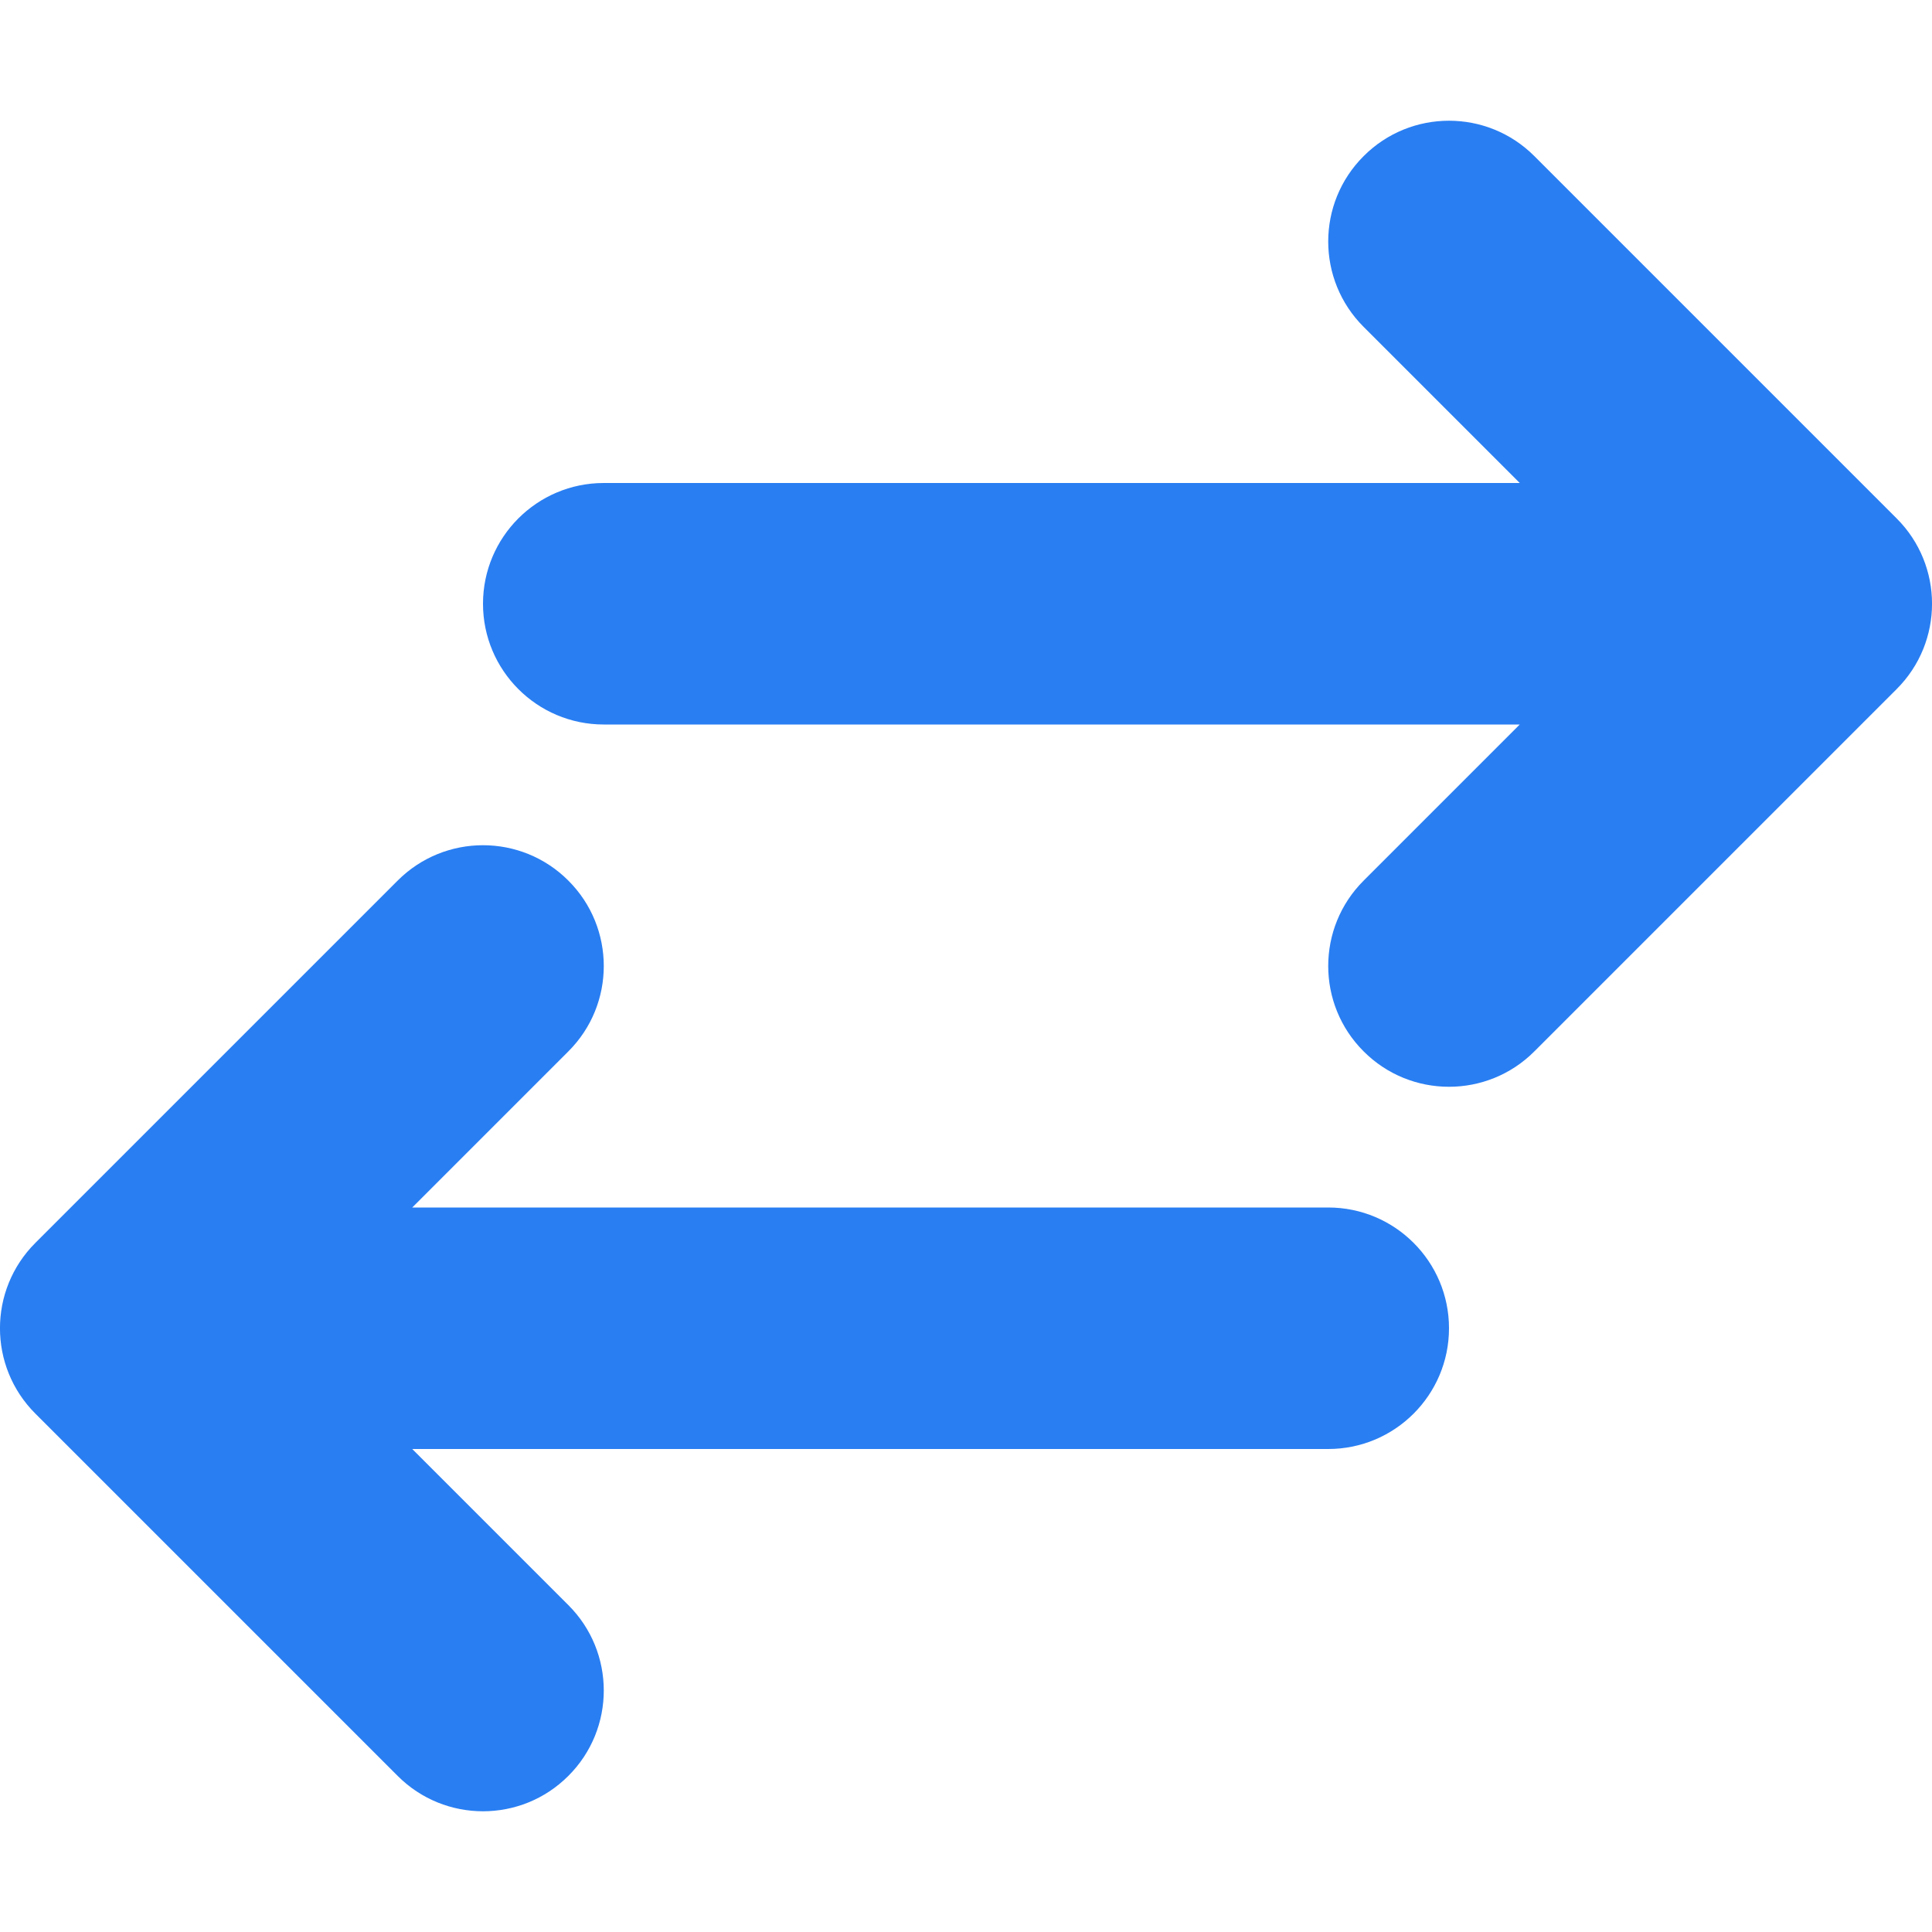
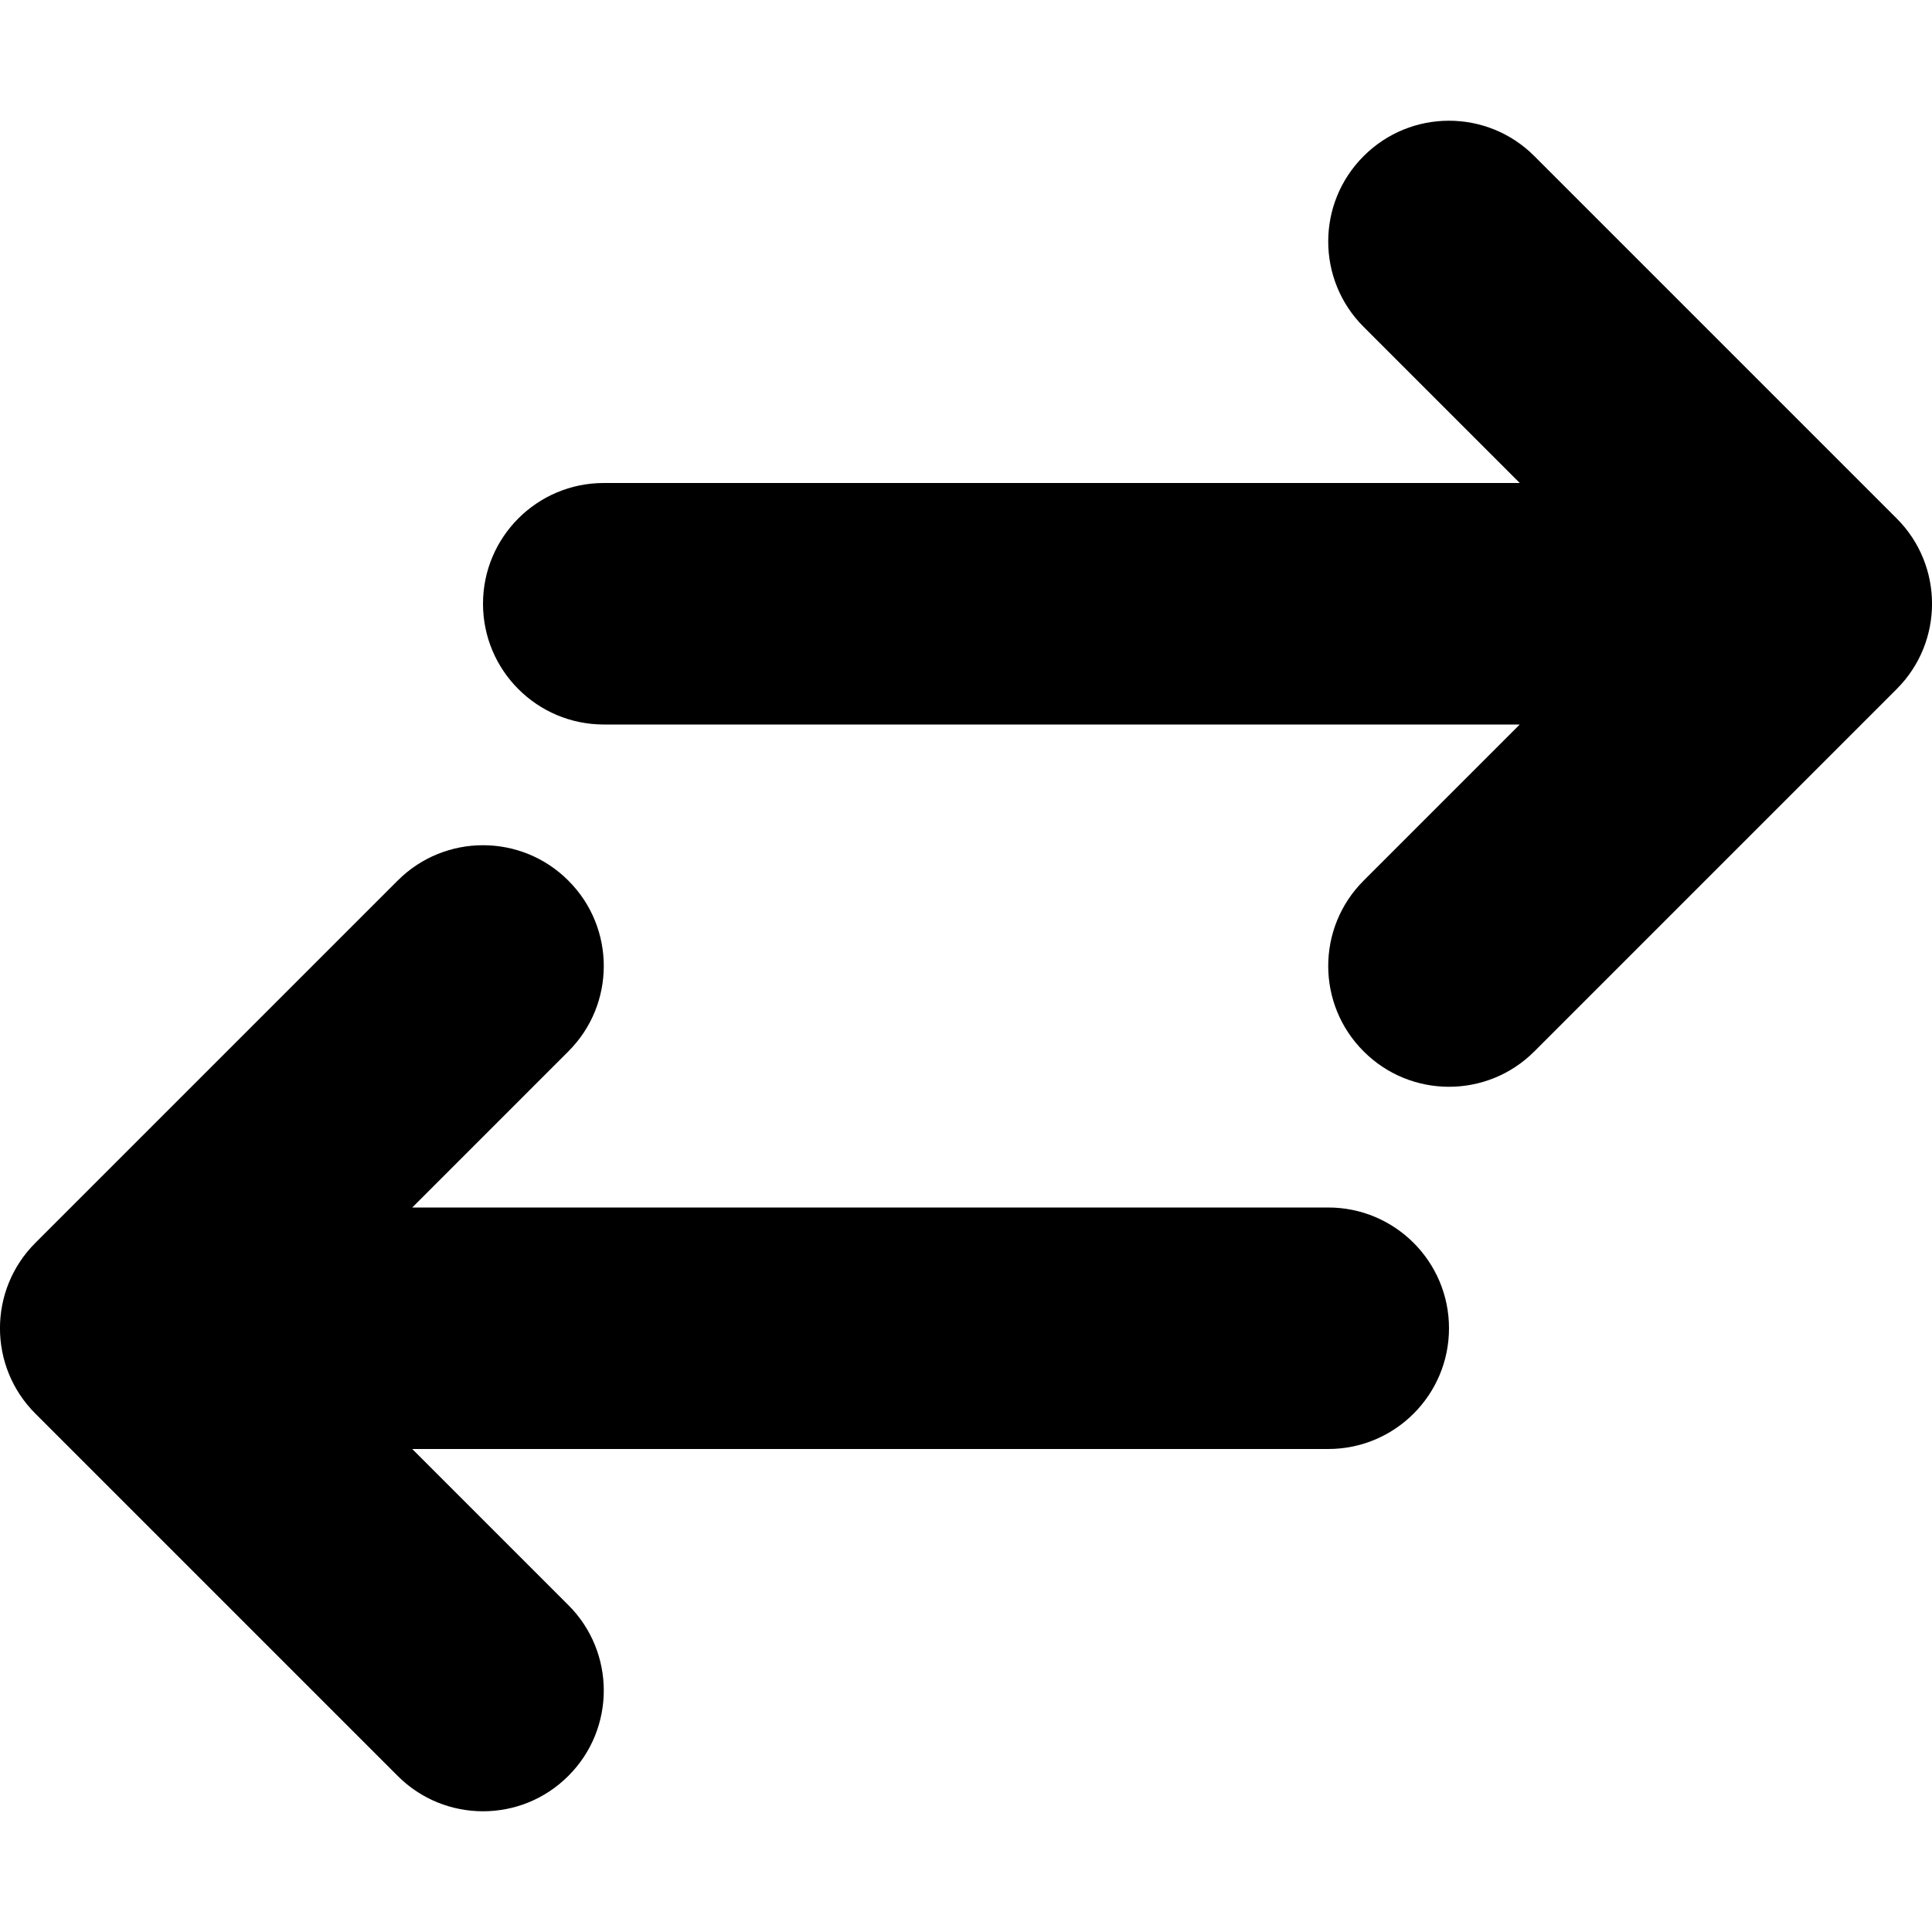
<svg xmlns="http://www.w3.org/2000/svg" width="16" height="16" viewBox="0 0 16 16">
-   <g fill="none" fill-rule="evenodd" transform="translate(-192 -192)">
-     <path fill="#297EF2" fill-rule="nonzero" d="M195.414,202 L203,202 C203.552,202 204,202.448 204,203 C204,203.552 203.552,204 203,204 L195.414,204 L196.707,205.293 C197.098,205.683 197.098,206.317 196.707,206.707 C196.317,207.098 195.683,207.098 195.293,206.707 L192.293,203.707 C191.902,203.317 191.902,202.683 192.293,202.293 L195.293,199.293 C195.683,198.902 196.317,198.902 196.707,199.293 C197.098,199.683 197.098,200.317 196.707,200.707 L195.414,202 Z M204.586,198 L197,198 C196.448,198 196,197.552 196,197 C196,196.448 196.448,196 197,196 L204.586,196 L203.293,194.707 C202.902,194.317 202.902,193.683 203.293,193.293 C203.683,192.902 204.317,192.902 204.707,193.293 L207.707,196.293 C208.098,196.683 208.098,197.317 207.707,197.707 L204.707,200.707 C204.317,201.098 203.683,201.098 203.293,200.707 C202.902,200.317 202.902,199.683 203.293,199.293 L204.586,198 Z" />
+   <g fill-rule="evenodd" transform="translate(-192 -192)">
+     <path fill-rule="nonzero" d="M195.414,202 L203,202 C203.552,202 204,202.448 204,203 C204,203.552 203.552,204 203,204 L195.414,204 L196.707,205.293 C197.098,205.683 197.098,206.317 196.707,206.707 C196.317,207.098 195.683,207.098 195.293,206.707 L192.293,203.707 C191.902,203.317 191.902,202.683 192.293,202.293 L195.293,199.293 C195.683,198.902 196.317,198.902 196.707,199.293 C197.098,199.683 197.098,200.317 196.707,200.707 L195.414,202 Z M204.586,198 L197,198 C196.448,198 196,197.552 196,197 C196,196.448 196.448,196 197,196 L204.586,196 L203.293,194.707 C202.902,194.317 202.902,193.683 203.293,193.293 C203.683,192.902 204.317,192.902 204.707,193.293 L207.707,196.293 C208.098,196.683 208.098,197.317 207.707,197.707 L204.707,200.707 C204.317,201.098 203.683,201.098 203.293,200.707 C202.902,200.317 202.902,199.683 203.293,199.293 L204.586,198 Z" />
  </g>
</svg>
